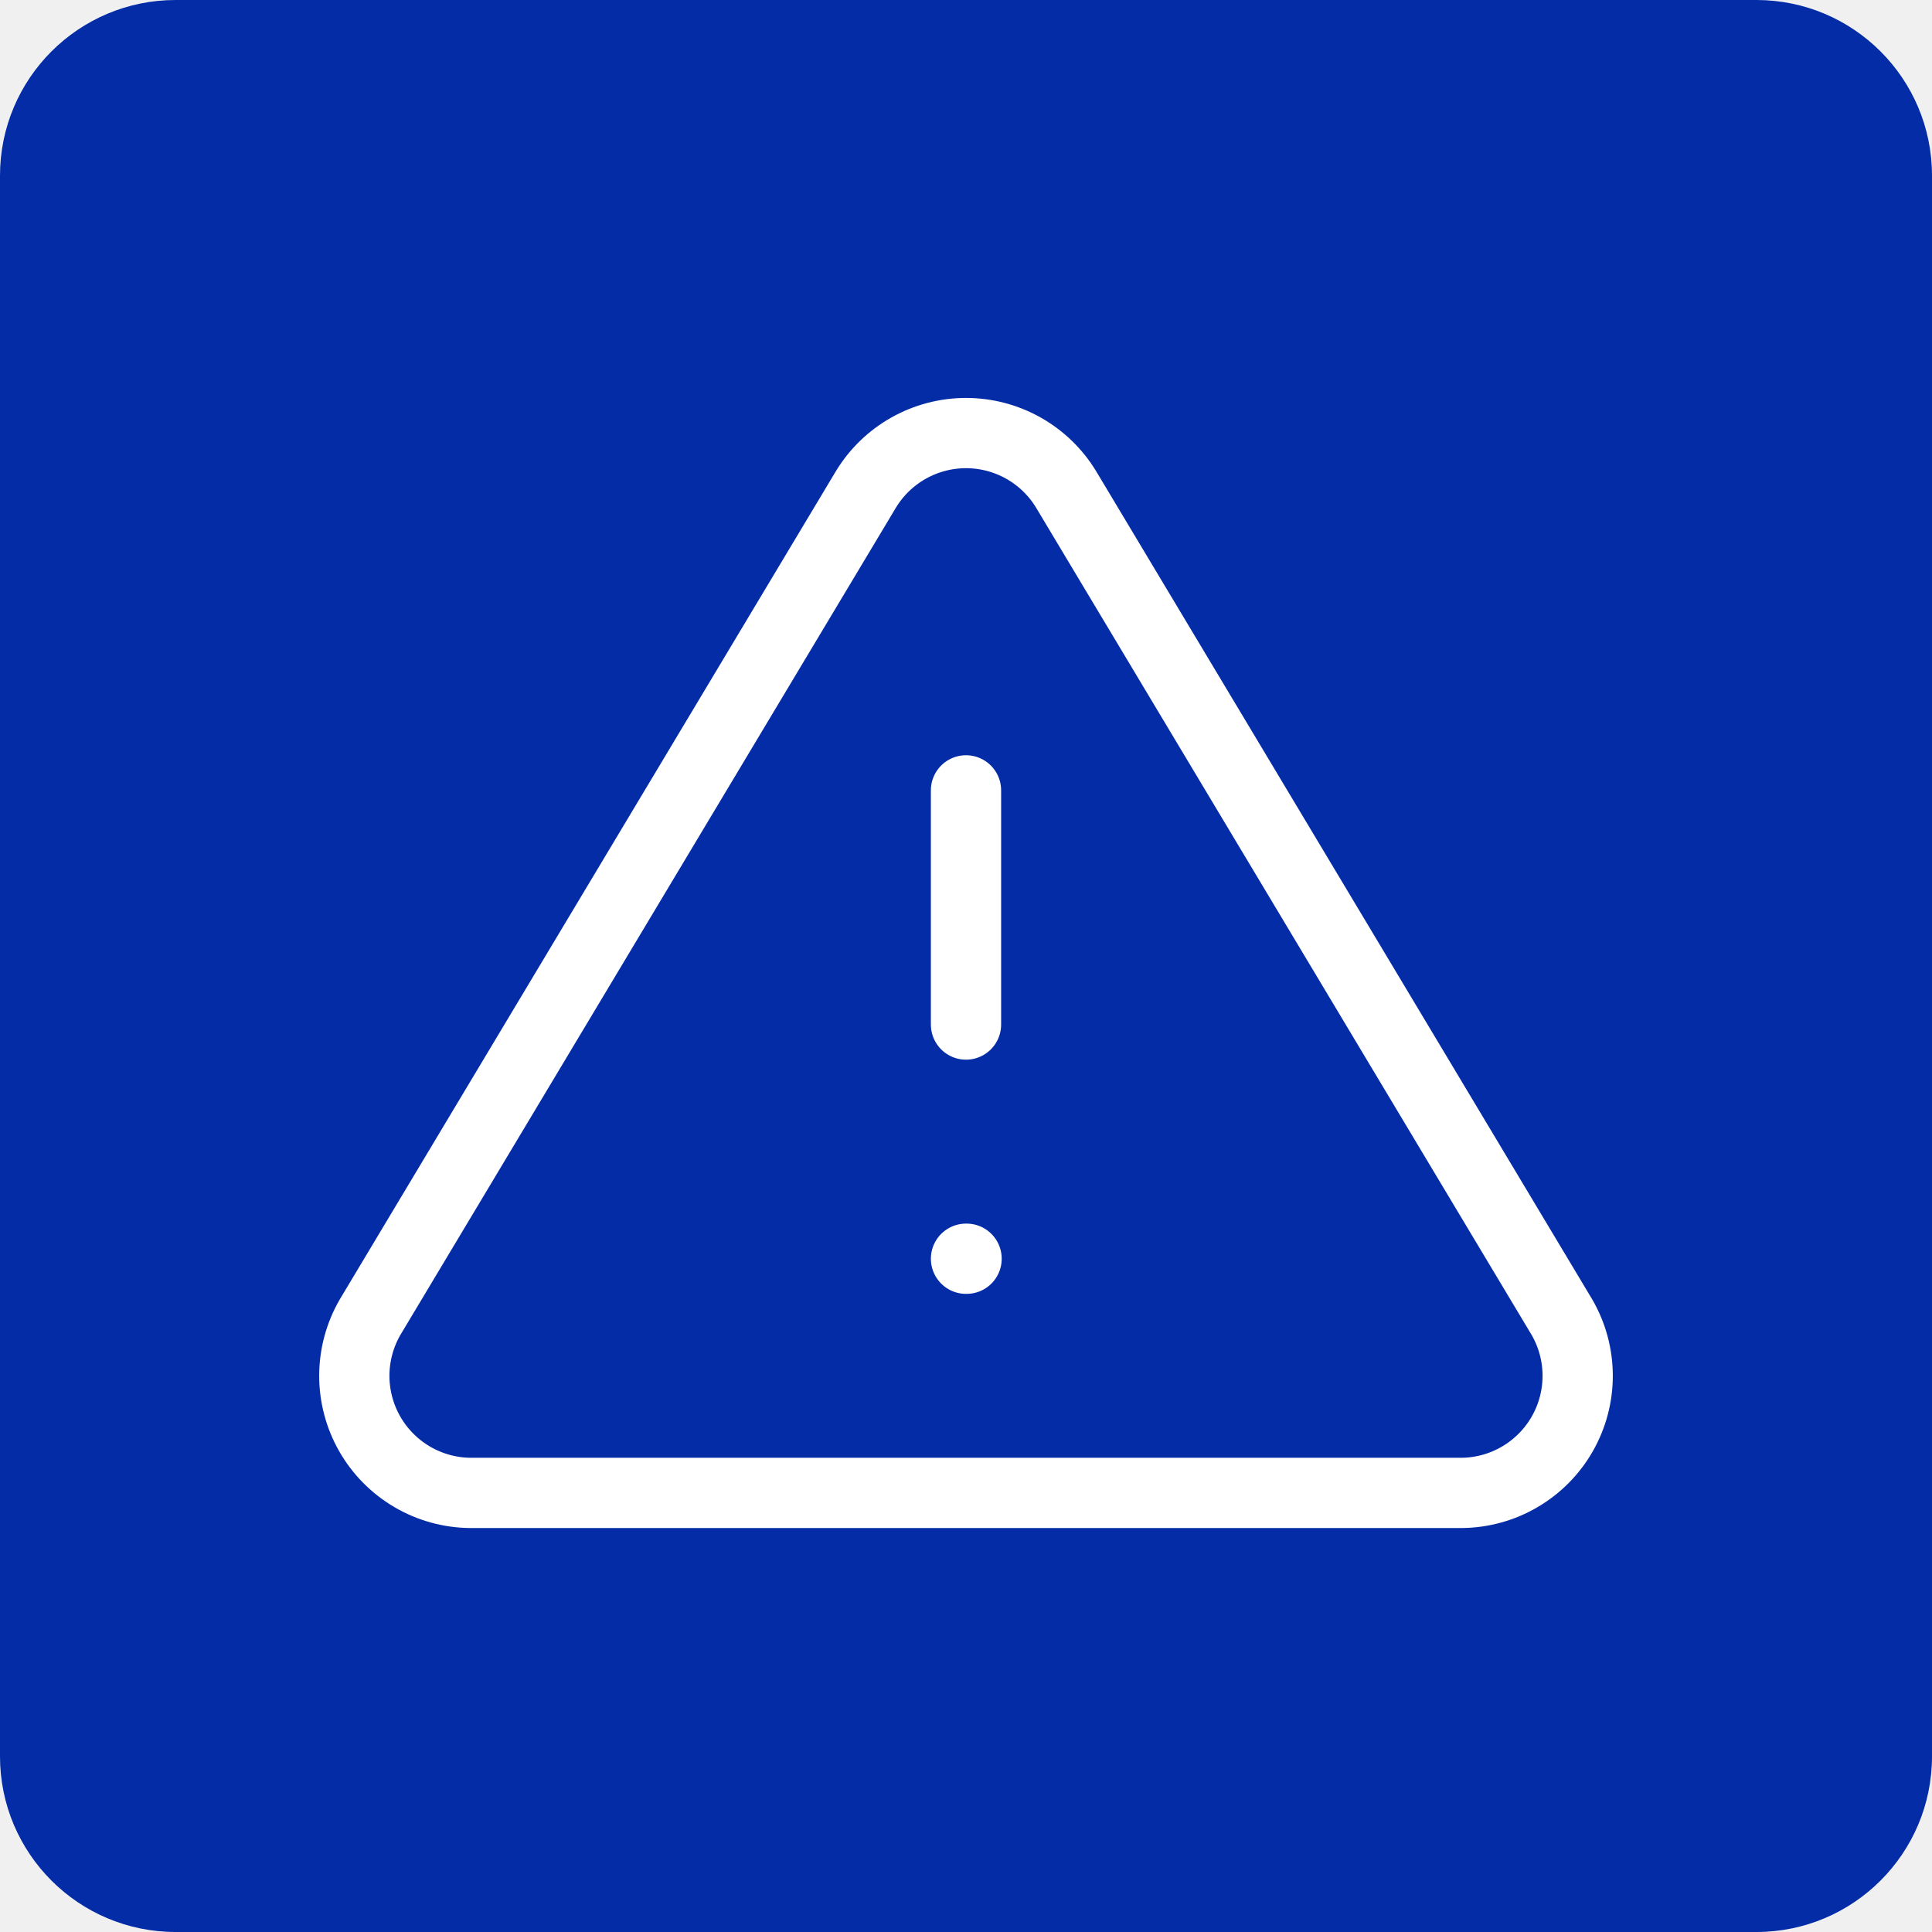
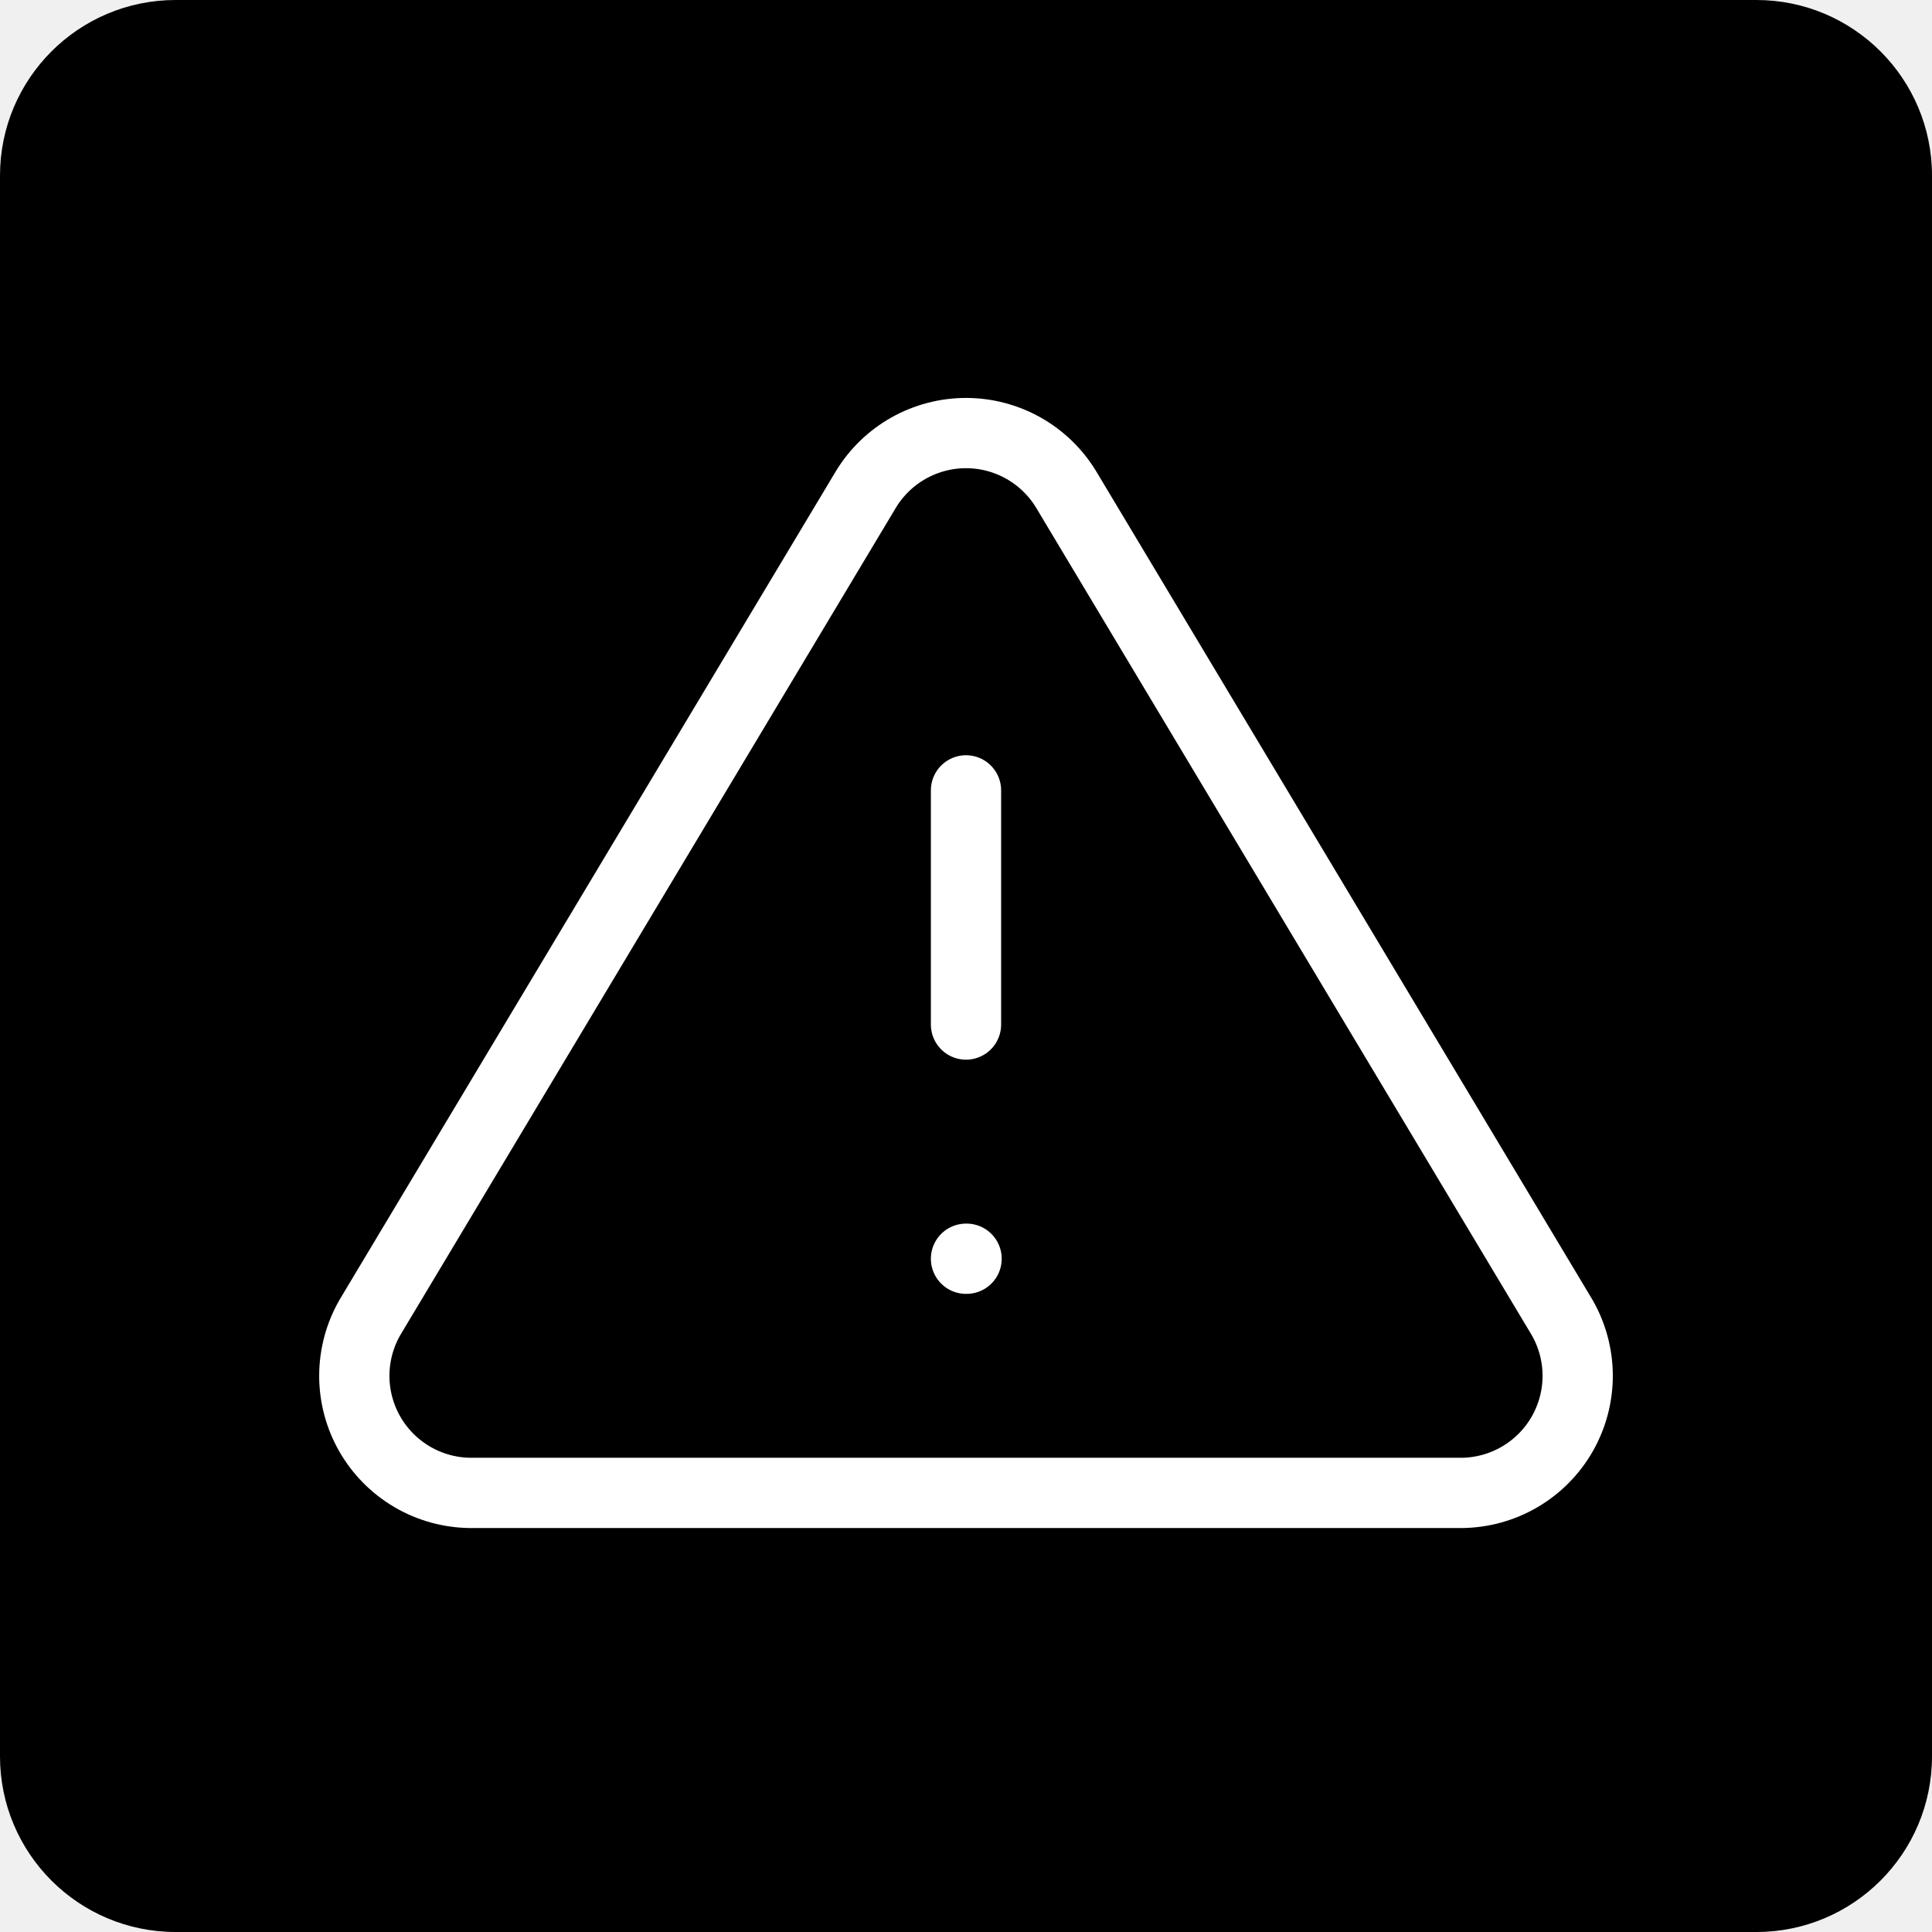
<svg xmlns="http://www.w3.org/2000/svg" width="110" height="110" viewBox="0 0 110 110" fill="none">
-   <rect width="110" height="110" rx="10" fill="#032CA6" />
+   <rect width="110" height="110" rx="10" fill="currentColor" />
  <path d="M55 45V58.333M55 71.667H55.033M49.3 27.867L21.067 75C20.485 76.008 20.177 77.151 20.173 78.315C20.17 79.479 20.472 80.624 21.048 81.635C21.625 82.646 22.456 83.489 23.459 84.079C24.462 84.67 25.603 84.987 26.767 85H83.233C84.397 84.987 85.538 84.67 86.541 84.079C87.544 83.489 88.376 82.646 88.952 81.635C89.528 80.624 89.83 79.479 89.827 78.315C89.823 77.151 89.516 76.008 88.933 75L60.7 27.867C60.106 26.887 59.269 26.077 58.271 25.515C57.272 24.953 56.146 24.657 55 24.657C53.854 24.657 52.728 24.953 51.729 25.515C50.731 26.077 49.894 26.887 49.3 27.867Z" stroke="white" stroke-width="4" stroke-linecap="round" stroke-linejoin="round" />
</svg>
